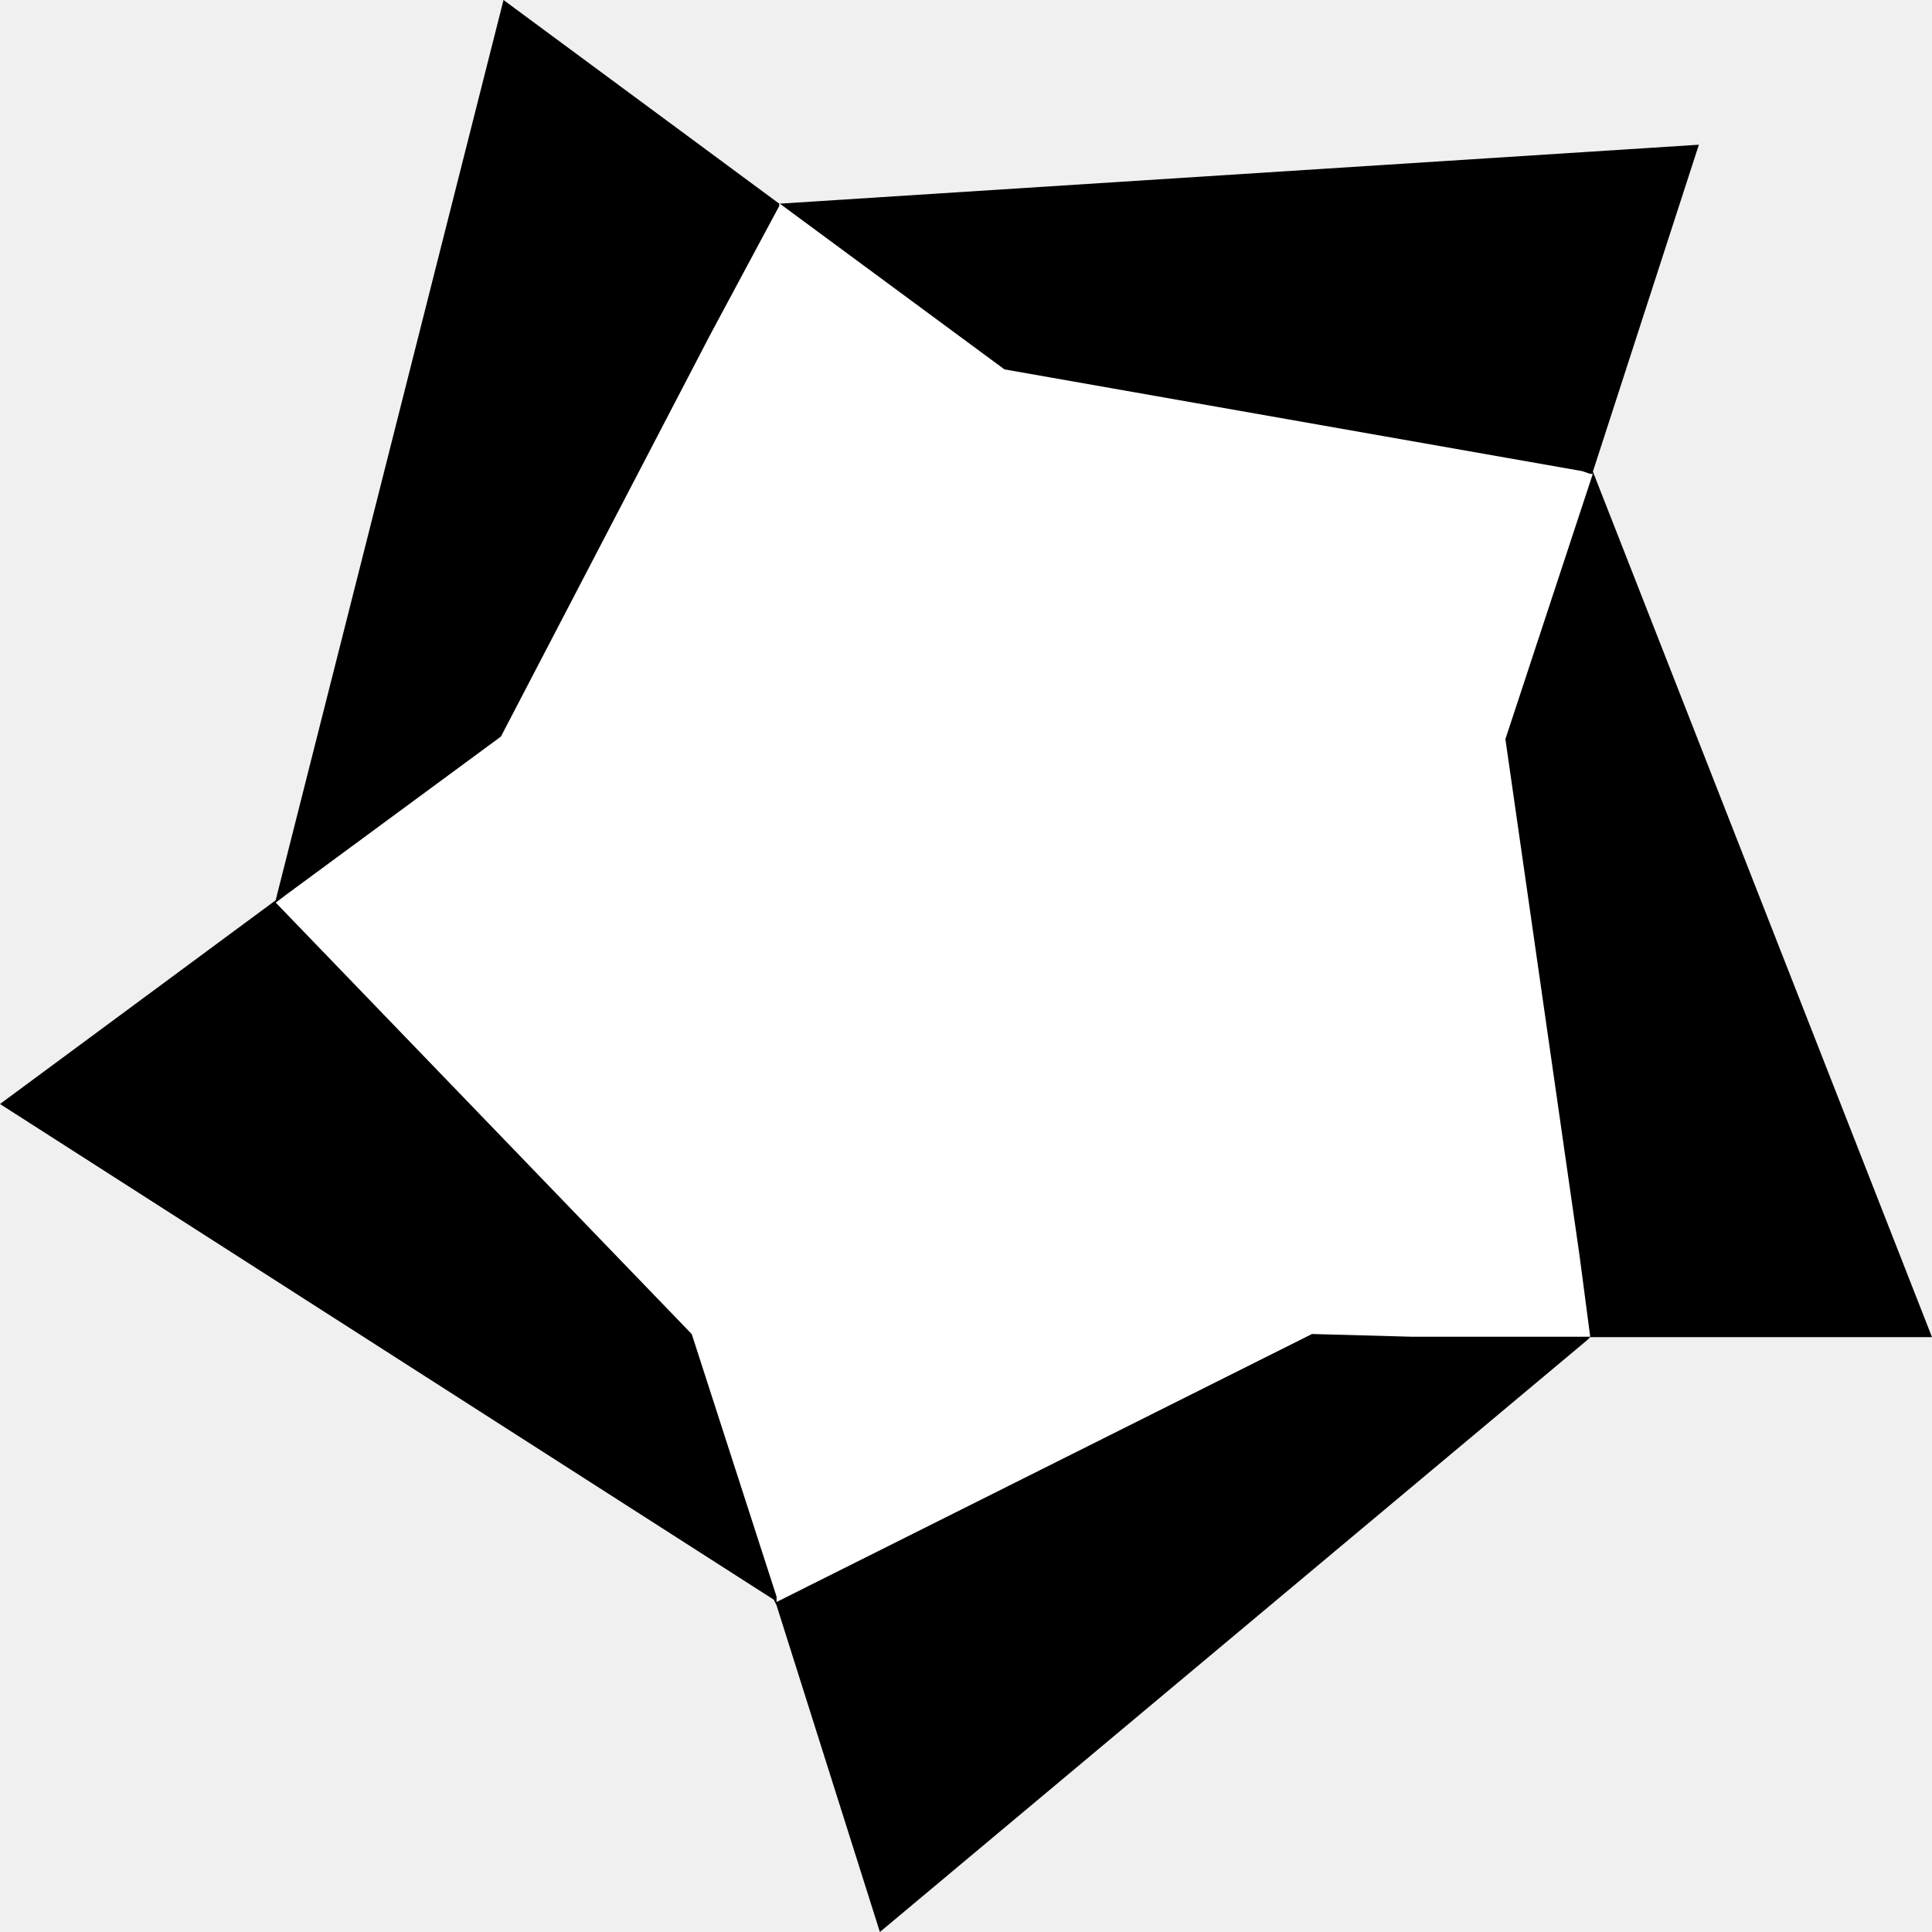
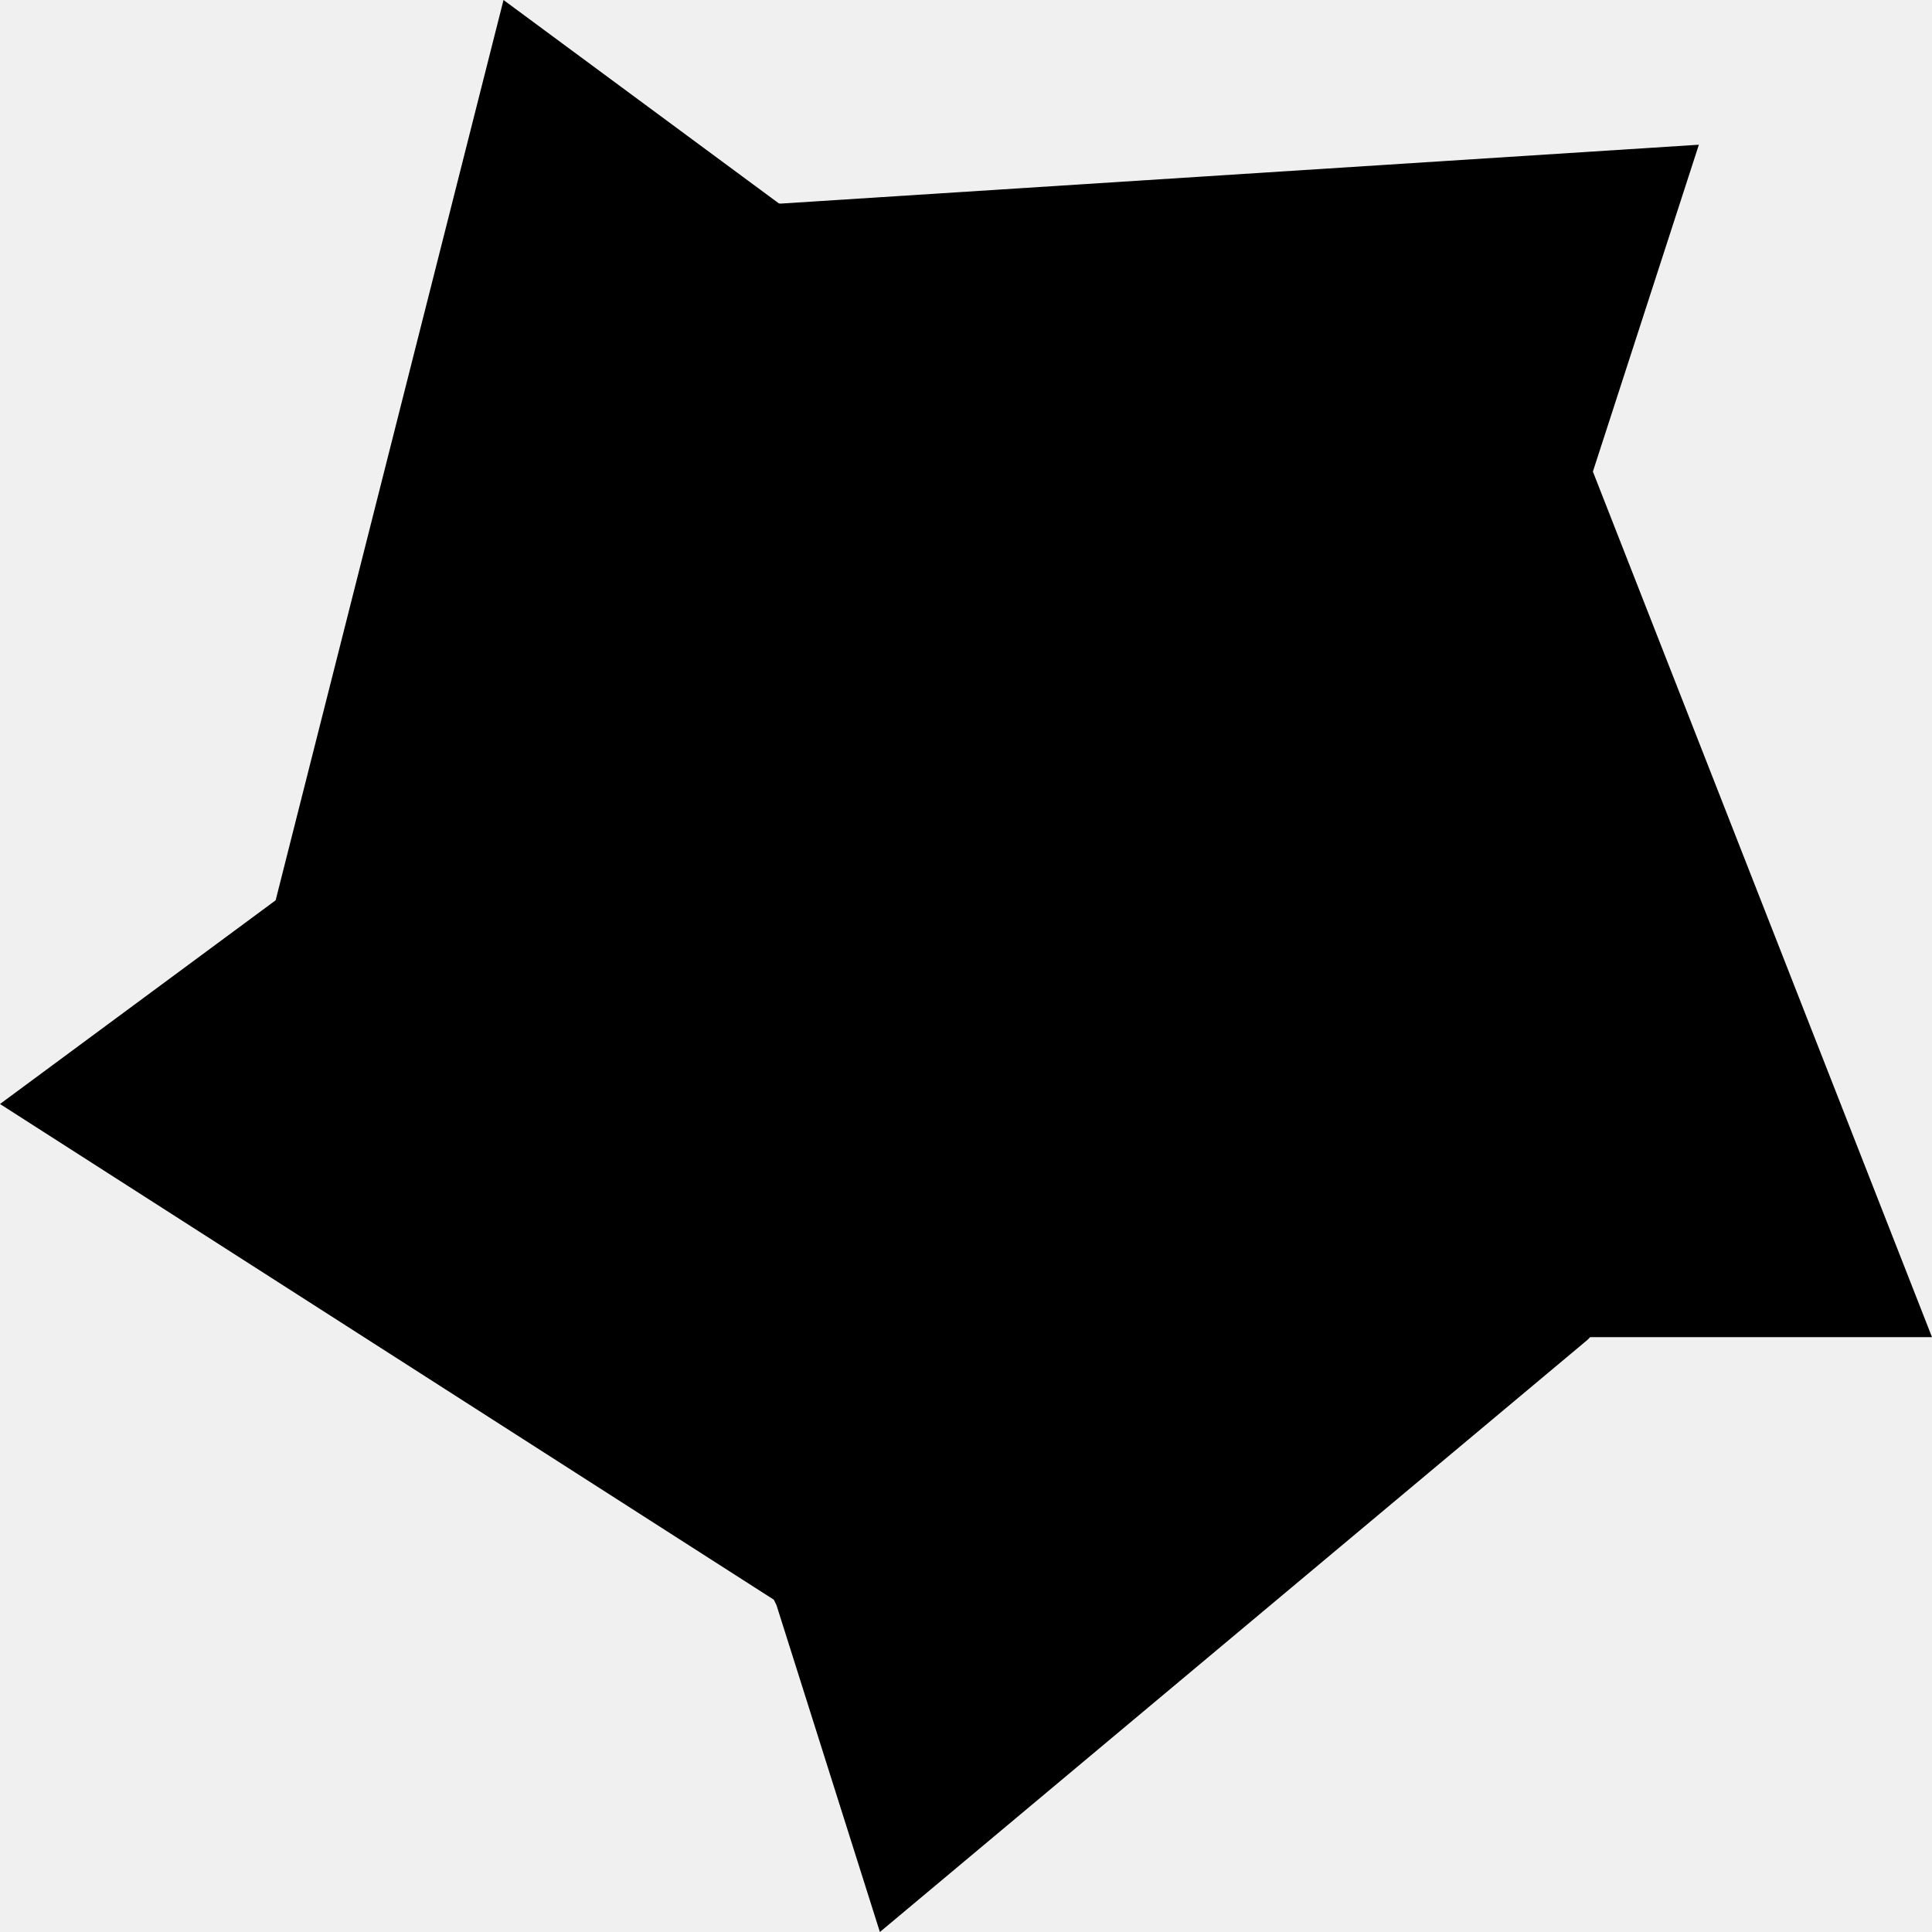
<svg xmlns="http://www.w3.org/2000/svg" width="21" height="21" fill="none">
-   <path fill-rule="evenodd" clip-rule="evenodd" d="M8.44 17.447l-.029-.059L0 12l2.996-2.214L5.473 0 8.47 2.214l9.996-.641-1.152 3.553L21 14.534h-3.716l-.029.03L9.564 21 8.44 17.447z" fill="#000" />
-   <path fill-rule="evenodd" clip-rule="evenodd" d="M8.441 17.355v.058l5.82-2.913 1.094.03h1.93l-.115-.874-.807-5.622.95-2.883h-.028l-.087-.03-6.28-1.106L8.47 2.209v.03l-.749 1.397-2.276 4.37-2.333 1.718-.115.087 4.522 4.69.922 2.854z" fill="#fff" />
+   <path fill-rule="evenodd" clip-rule="evenodd" d="M8.44 17.447l-.029-.059L0 12l2.996-2.214L5.473 0 8.47 2.214l9.996-.641-1.152 3.553L21 14.534h-3.716l-.029.03L9.564 21 8.44 17.447z" fill="currentColor" />
+   <path fill-rule="evenodd" clip-rule="evenodd" d="M8.441 17.355v.058l5.82-2.913 1.094.03h1.93l-.115-.874-.807-5.622.95-2.883h-.028l-.087-.03-6.28-1.106L8.47 2.209v.03l-.749 1.397-2.276 4.37-2.333 1.718-.115.087 4.522 4.69.922 2.854z" fill="currentColor" />
</svg>
